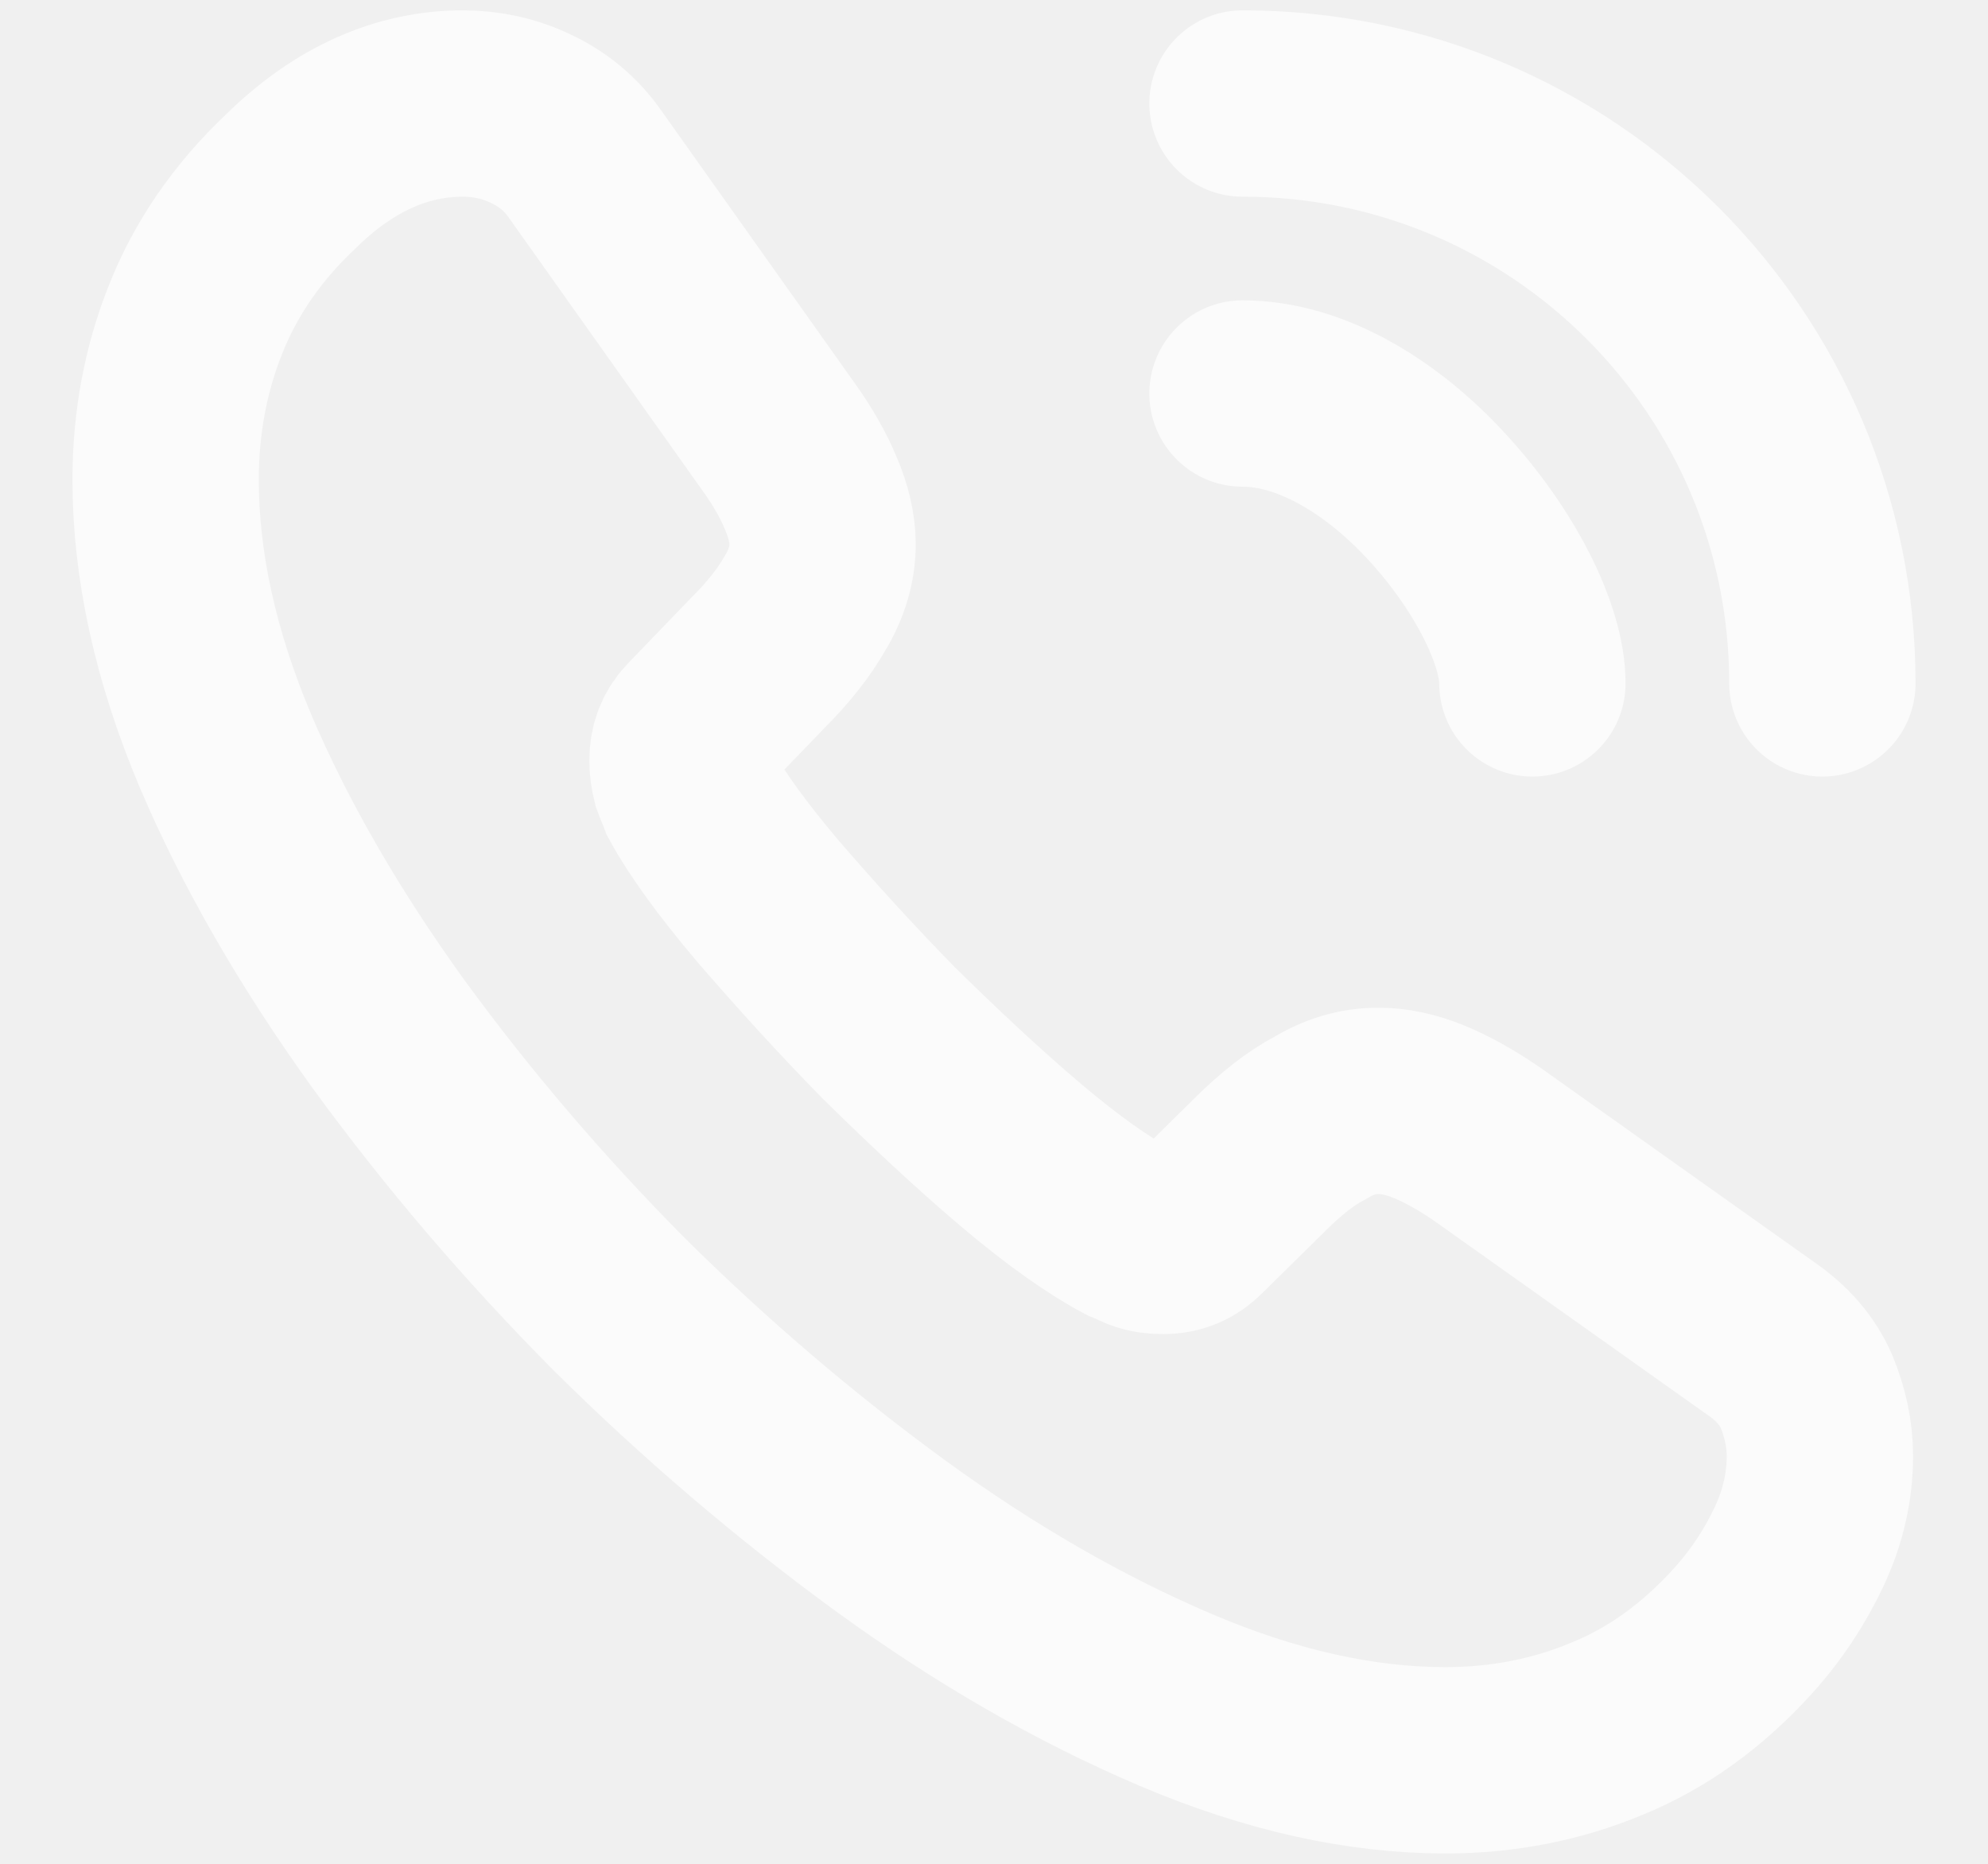
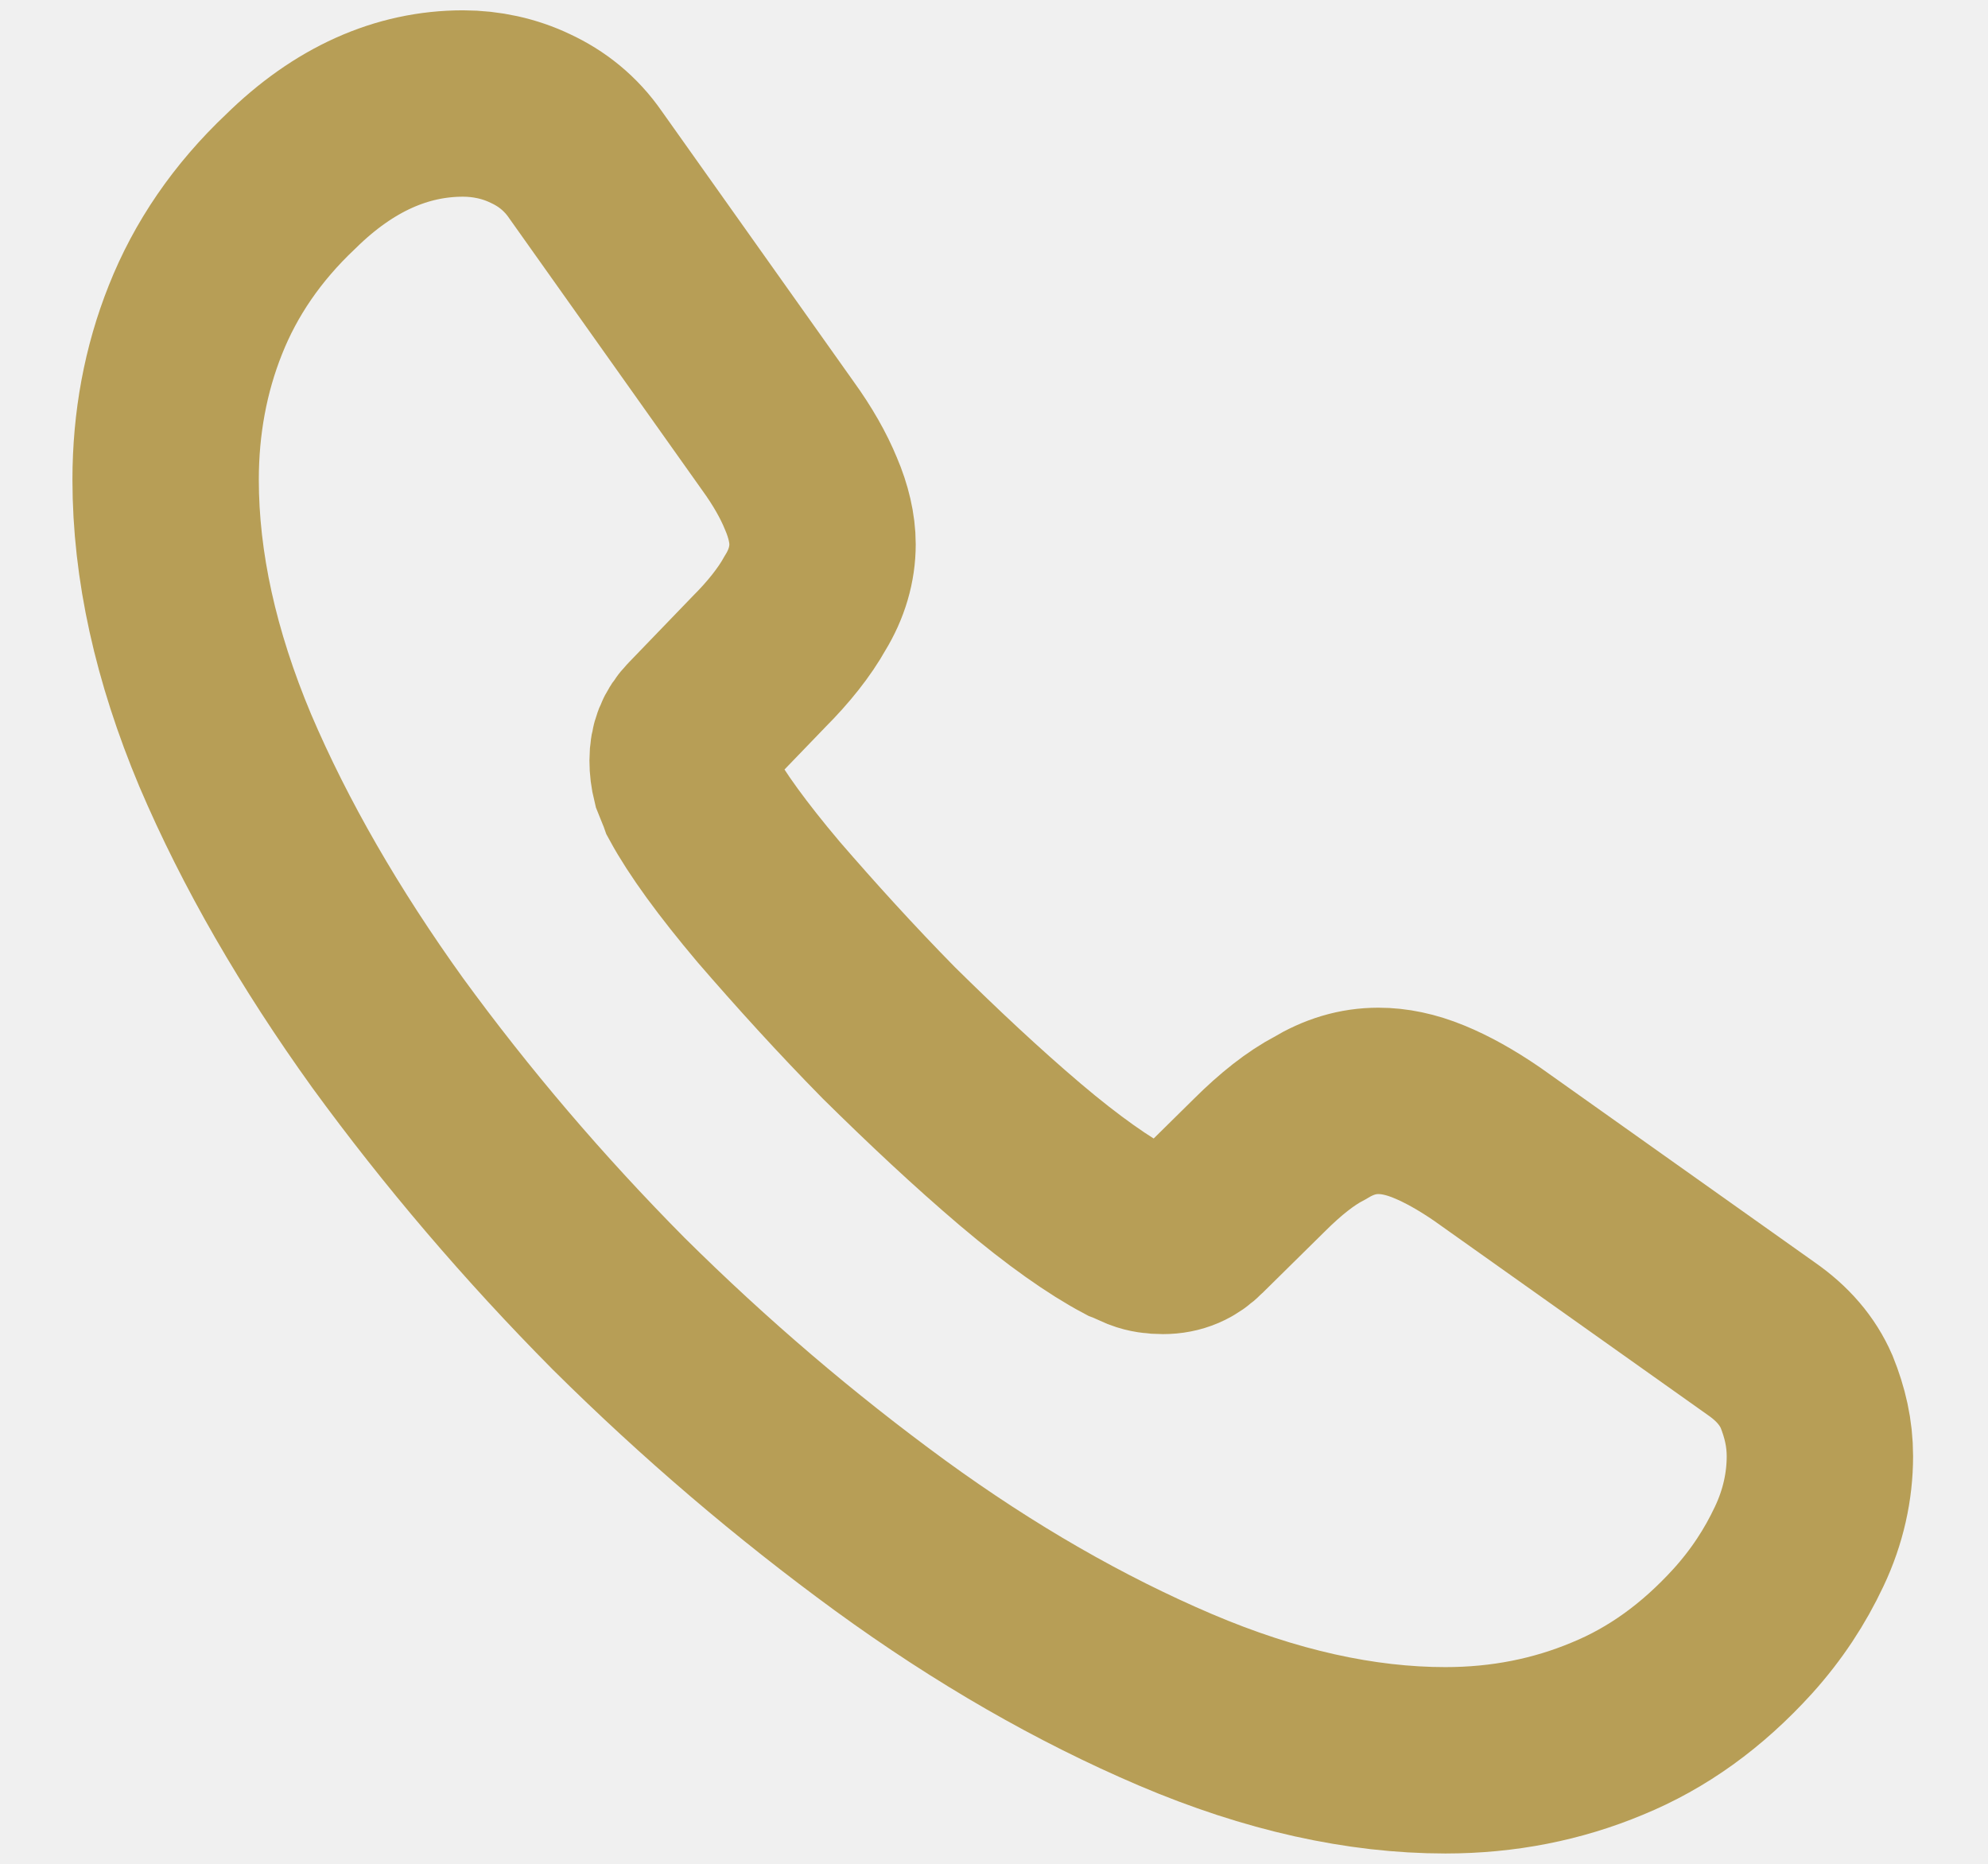
<svg xmlns="http://www.w3.org/2000/svg" width="16" height="15" viewBox="0 0 16 15" fill="none">
-   <path d="M14.647 11.72C14.647 11.96 14.593 12.207 14.48 12.447C14.367 12.687 14.22 12.913 14.027 13.127C13.7 13.487 13.34 13.747 12.933 13.913C12.533 14.08 12.1 14.167 11.633 14.167C10.953 14.167 10.227 14.007 9.46 13.68C8.693 13.353 7.927 12.913 7.167 12.36C6.4 11.8 5.673 11.18 4.98 10.493C4.293 9.8 3.673 9.073 3.12 8.313C2.573 7.553 2.133 6.793 1.813 6.04C1.493 5.28 1.333 4.553 1.333 3.86C1.333 3.407 1.413 2.973 1.573 2.573C1.733 2.167 1.987 1.793 2.34 1.46C2.767 1.04 3.233 0.833 3.727 0.833C3.913 0.833 4.1 0.873 4.267 0.953C4.44 1.033 4.593 1.153 4.713 1.327L6.26 3.507C6.38 3.673 6.467 3.827 6.527 3.973C6.587 4.113 6.62 4.253 6.62 4.38C6.62 4.54 6.573 4.7 6.48 4.853C6.393 5.007 6.267 5.167 6.107 5.327L5.6 5.853C5.527 5.927 5.493 6.013 5.493 6.12C5.493 6.173 5.5 6.22 5.513 6.273C5.533 6.327 5.553 6.367 5.567 6.407C5.687 6.627 5.893 6.913 6.187 7.26C6.487 7.607 6.807 7.96 7.153 8.313C7.513 8.667 7.86 8.993 8.213 9.293C8.56 9.587 8.847 9.787 9.073 9.907C9.107 9.92 9.147 9.94 9.193 9.96C9.247 9.98 9.3 9.987 9.36 9.987C9.473 9.987 9.56 9.947 9.633 9.873L10.14 9.373C10.307 9.207 10.467 9.08 10.62 9C10.773 8.907 10.927 8.86 11.093 8.86C11.22 8.86 11.353 8.887 11.5 8.947C11.647 9.007 11.8 9.093 11.967 9.207L14.173 10.773C14.347 10.893 14.467 11.033 14.54 11.2C14.607 11.367 14.647 11.533 14.647 11.72Z" stroke="white" stroke-opacity="0.7" stroke-width="1.5" stroke-miterlimit="10" />
-   <path d="M12.333 5.5C12.333 5.1 12.02 4.487 11.553 3.986C11.127 3.526 10.56 3.167 10 3.167" stroke="white" stroke-opacity="0.7" stroke-width="1.5" stroke-linecap="round" stroke-linejoin="round" />
-   <path d="M14.667 5.5C14.667 2.92 12.58 0.833 10 0.833" stroke="white" stroke-opacity="0.7" stroke-width="1.5" stroke-linecap="round" stroke-linejoin="round" />
+   <path d="M14.647 11.72C14.647 11.96 14.594 12.207 14.48 12.447C14.367 12.687 14.22 12.913 14.027 13.127C13.7 13.487 13.34 13.747 12.934 13.913C12.534 14.08 12.1 14.167 11.633 14.167C10.954 14.167 10.227 14.007 9.46 13.68C8.694 13.353 7.927 12.913 7.167 12.36C6.4 11.8 5.673 11.18 4.98 10.493C4.293 9.8 3.674 9.073 3.12 8.313C2.574 7.553 2.134 6.793 1.813 6.04C1.494 5.28 1.333 4.553 1.333 3.86C1.333 3.407 1.413 2.973 1.573 2.573C1.734 2.167 1.987 1.793 2.34 1.46C2.767 1.04 3.233 0.833 3.727 0.833C3.913 0.833 4.1 0.873 4.267 0.953C4.44 1.033 4.593 1.153 4.713 1.327L6.26 3.507C6.38 3.673 6.467 3.827 6.527 3.973C6.587 4.113 6.62 4.253 6.62 4.38C6.62 4.54 6.574 4.7 6.48 4.853C6.394 5.007 6.267 5.167 6.107 5.327L5.6 5.853C5.527 5.927 5.494 6.013 5.494 6.12C5.494 6.173 5.5 6.22 5.513 6.273C5.534 6.327 5.553 6.367 5.567 6.407C5.687 6.627 5.894 6.913 6.187 7.26C6.487 7.607 6.807 7.96 7.154 8.313C7.513 8.667 7.86 8.993 8.213 9.293C8.56 9.587 8.847 9.787 9.073 9.907C9.107 9.92 9.147 9.94 9.194 9.96C9.247 9.98 9.3 9.987 9.36 9.987C9.473 9.987 9.56 9.947 9.633 9.873L10.14 9.373C10.307 9.207 10.467 9.08 10.62 9C10.774 8.907 10.927 8.86 11.094 8.86C11.22 8.86 11.354 8.887 11.5 8.947C11.647 9.007 11.8 9.093 11.967 9.207L14.174 10.773C14.347 10.893 14.467 11.033 14.54 11.2C14.607 11.367 14.647 11.533 14.647 11.72Z" stroke="#B79E56" stroke-width="1.5" stroke-miterlimit="10" />
</svg>
